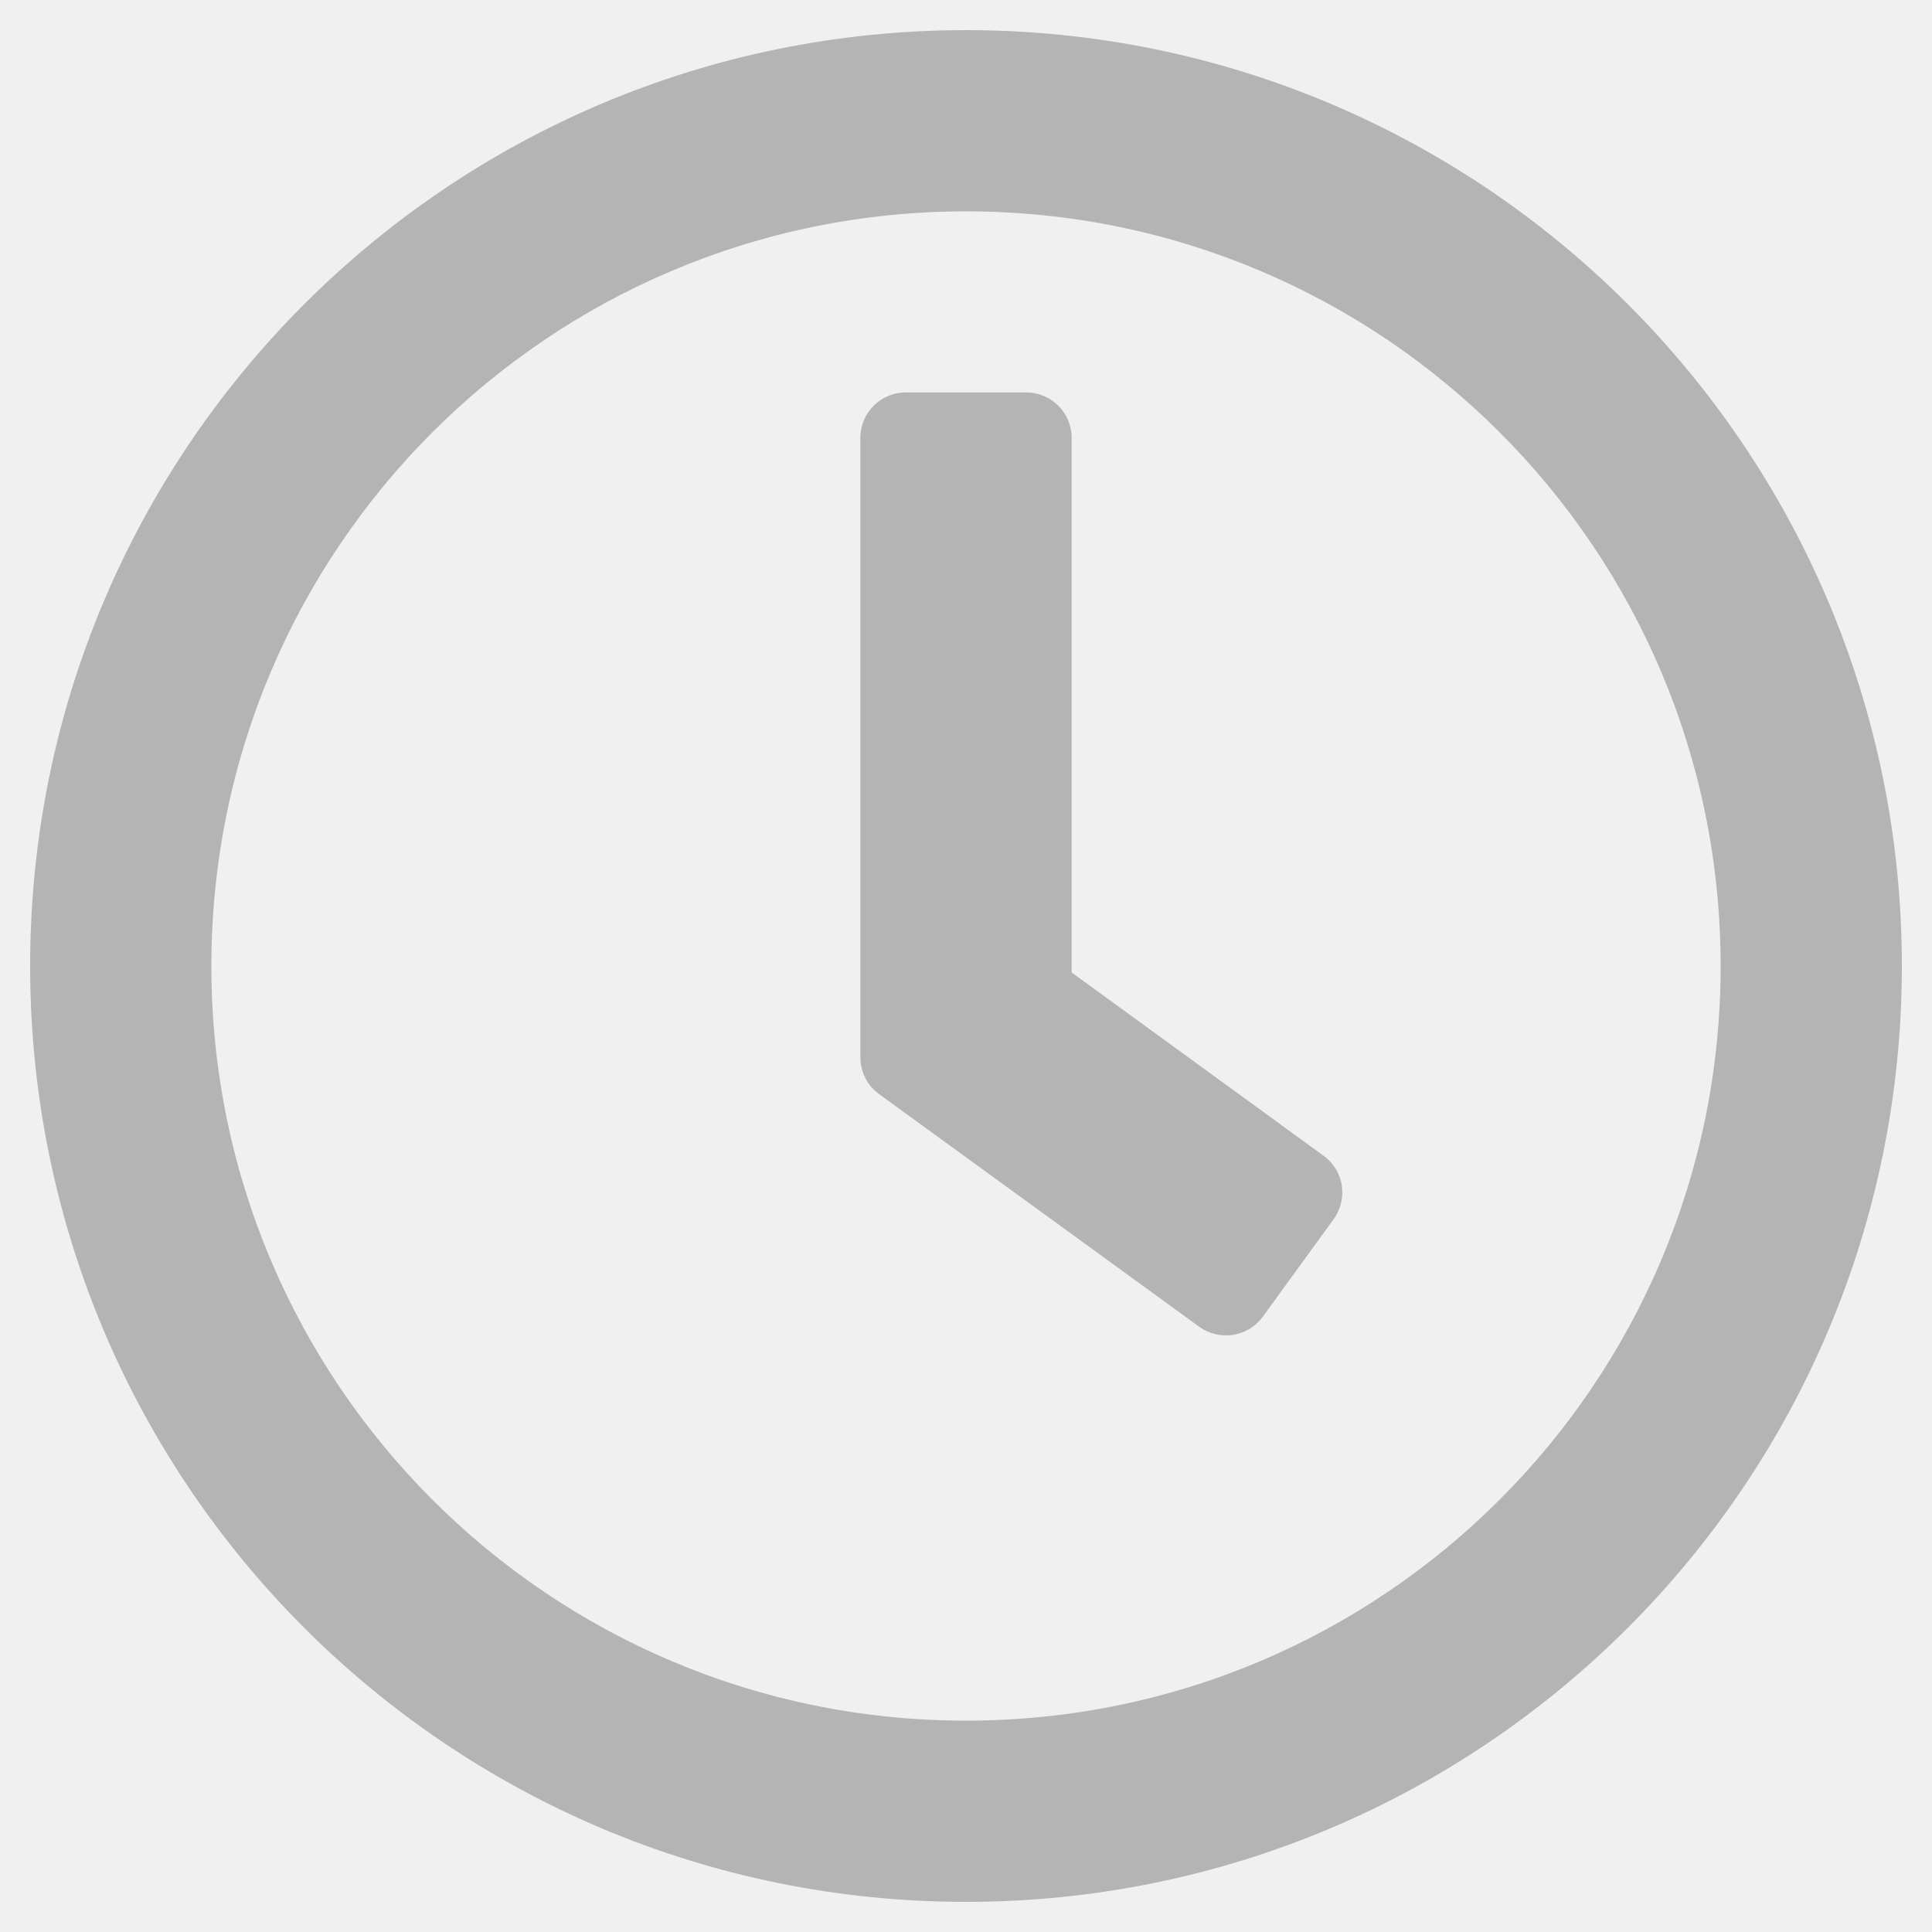
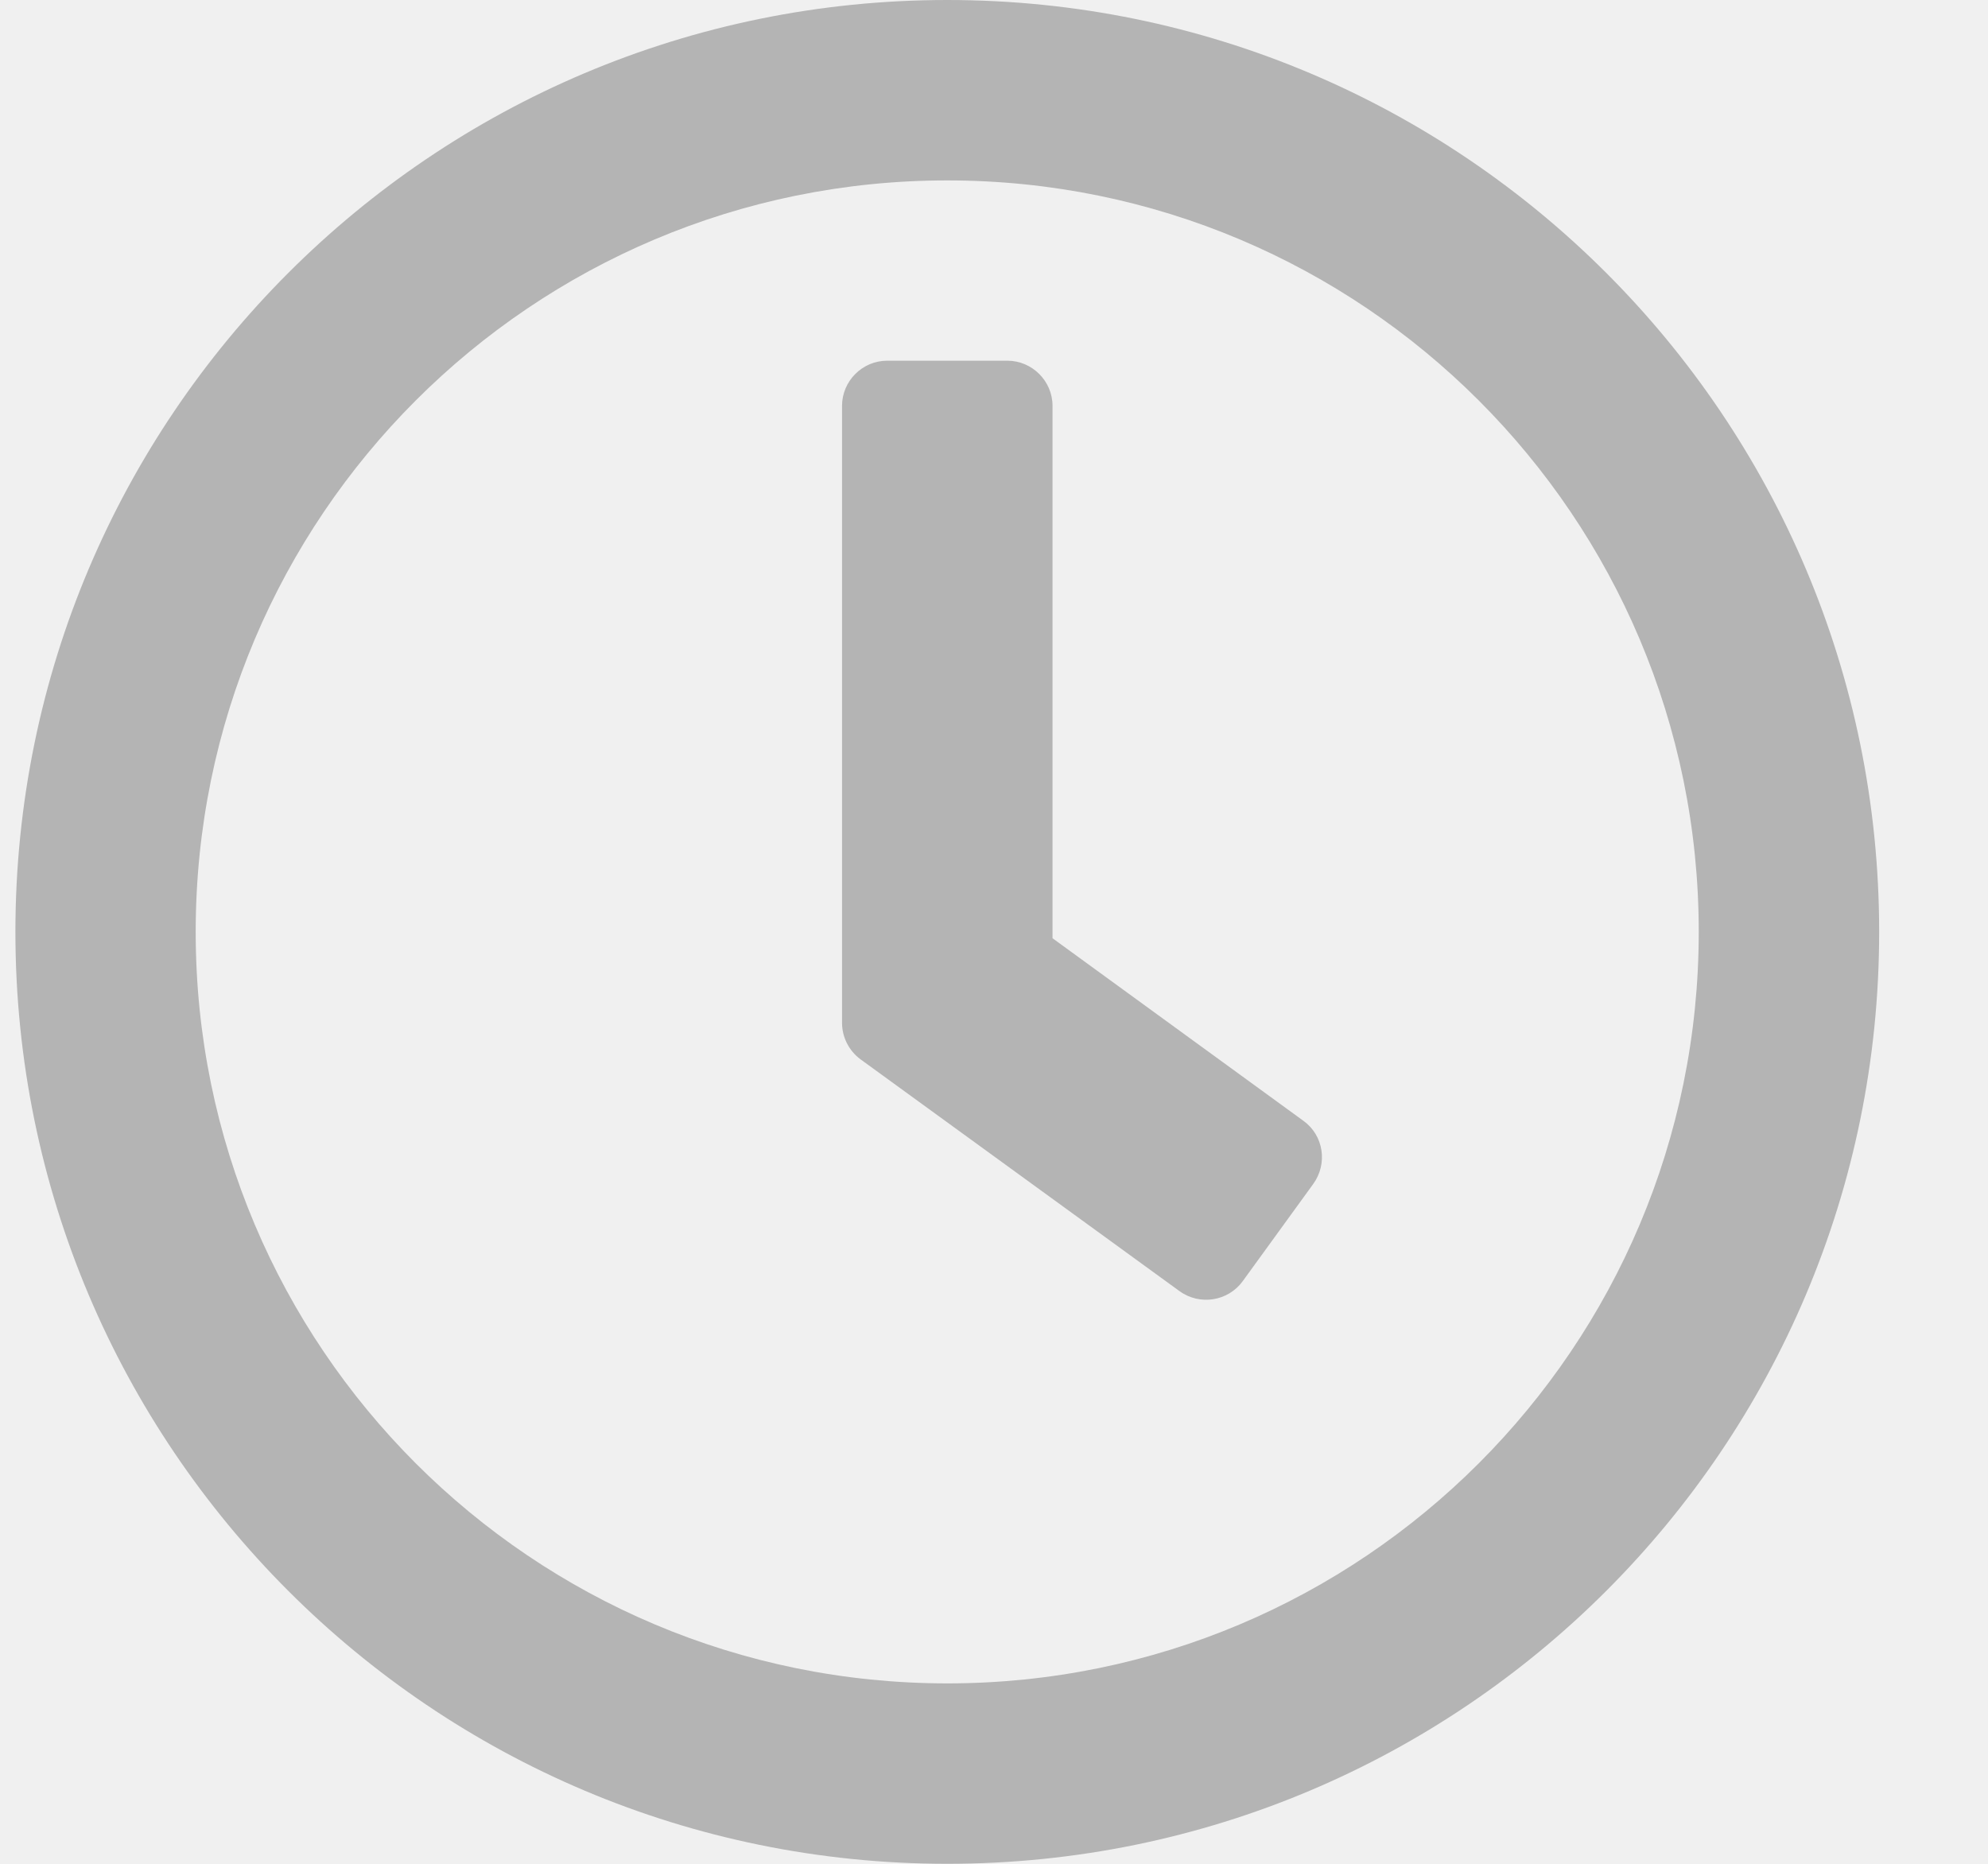
- <svg xmlns="http://www.w3.org/2000/svg" width="15" height="15" viewBox="0 0 15 15" fill="none">
+ <svg xmlns="http://www.w3.org/2000/svg" width="16" height="15" viewBox="0 0 16 15" fill="none">
  <g opacity="0.25">
-     <path d="M7.5 0.234C3.486 0.234 0.234 3.486 0.234 7.5C0.234 11.514 3.486 14.766 7.5 14.766C11.514 14.766 14.766 11.514 14.766 7.5C14.766 3.486 11.514 0.234 7.5 0.234ZM7.5 13.359C4.263 13.359 1.641 10.737 1.641 7.5C1.641 4.263 4.263 1.641 7.5 1.641C10.737 1.641 13.359 4.263 13.359 7.5C13.359 10.737 10.737 13.359 7.5 13.359ZM9.311 10.301L6.823 8.493C6.732 8.426 6.68 8.32 6.68 8.209V3.398C6.68 3.205 6.838 3.047 7.031 3.047H7.969C8.162 3.047 8.32 3.205 8.32 3.398V7.55L10.277 8.974C10.435 9.088 10.468 9.308 10.354 9.466L9.803 10.225C9.688 10.38 9.469 10.415 9.311 10.301Z" fill="black" />
+     <g clip-path="url(#clip0)">
+       <path d="M7.624 0C3.481 0 0.124 3.357 0.124 7.5C0.124 11.643 3.481 15 7.624 15C11.767 15 15.124 11.643 15.124 7.5C15.124 3.357 11.767 0 7.624 0ZM7.624 13.548C4.282 13.548 1.575 10.842 1.575 7.5C1.575 4.158 4.282 1.452 7.624 1.452C10.966 1.452 13.672 4.158 13.672 7.5C13.672 10.842 10.966 13.548 7.624 13.548ZM9.493 10.391L6.925 8.525C6.832 8.456 6.777 8.347 6.777 8.232V3.266C6.777 3.067 6.94 2.903 7.14 2.903H8.108C8.307 2.903 8.471 3.067 8.471 3.266V7.551L10.491 9.021C10.654 9.139 10.687 9.366 10.569 9.529L10.001 10.312C9.883 10.473 9.656 10.509 9.493 10.391Z" fill="black" />
+     </g>
  </g>
+   <defs>
+     <clipPath id="clip0">
+       <rect x="0.124" width="15" height="15" fill="white" />
+     </clipPath>
+   </defs>
</svg>
